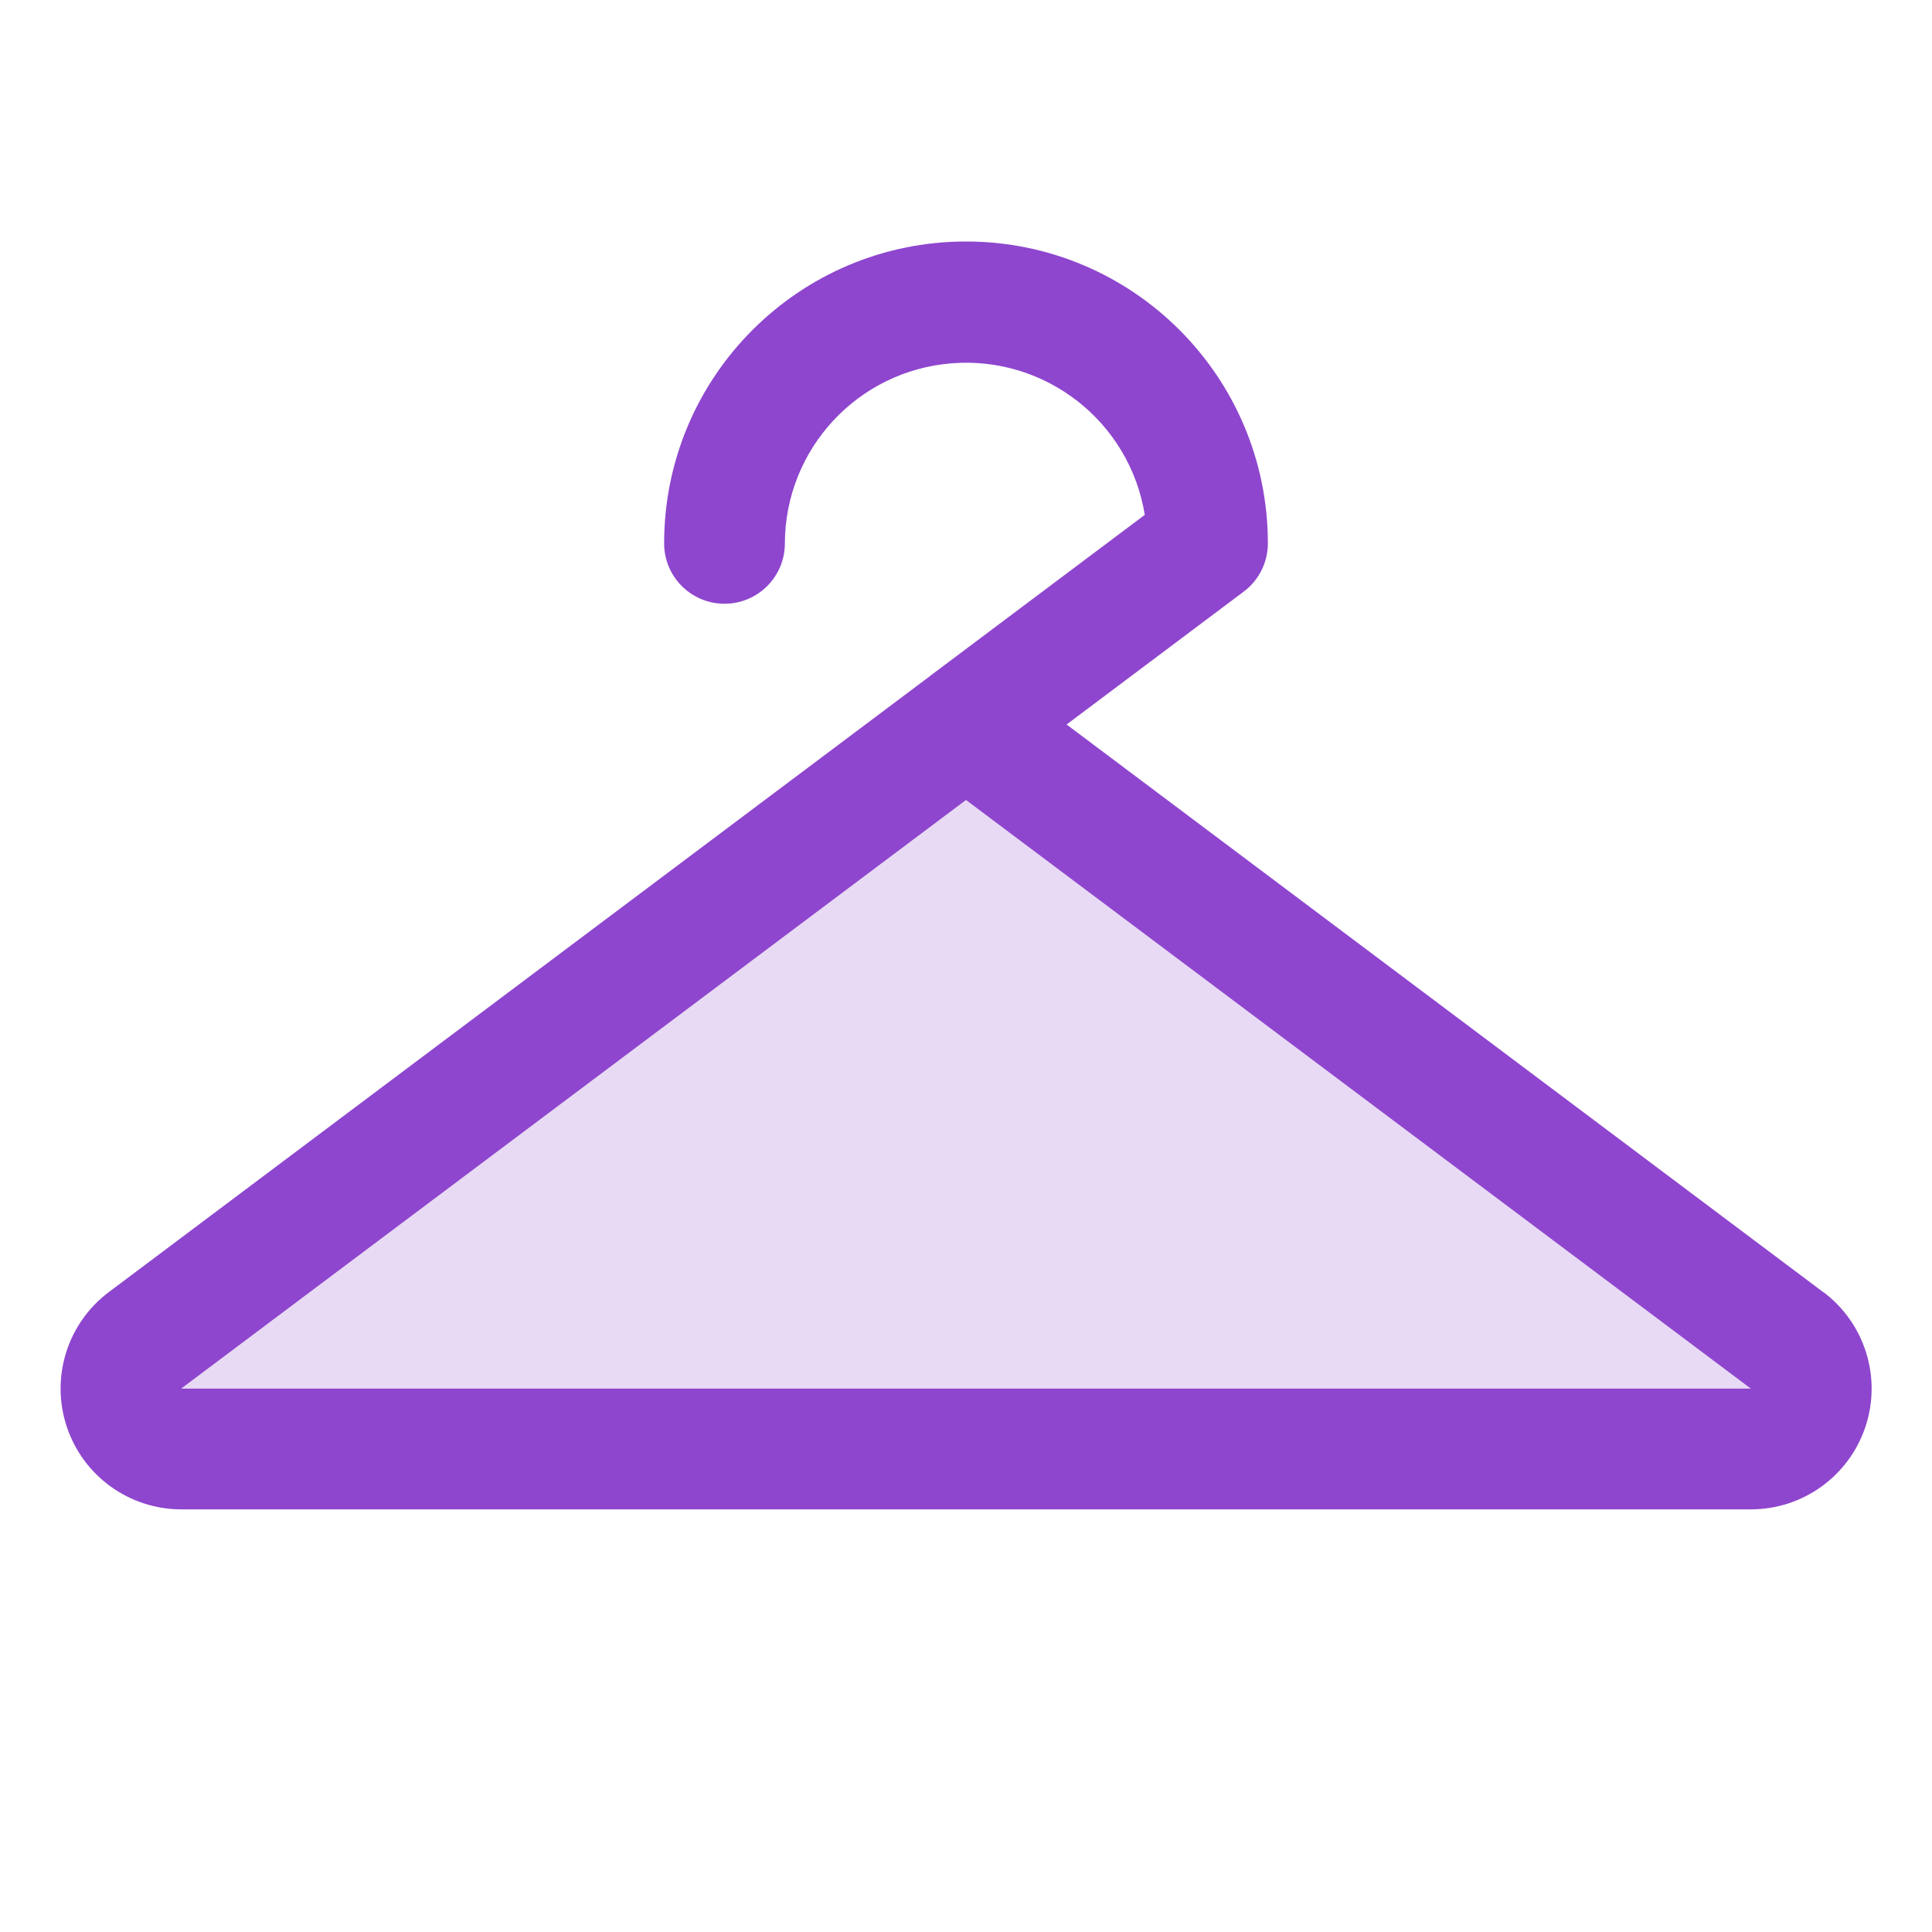
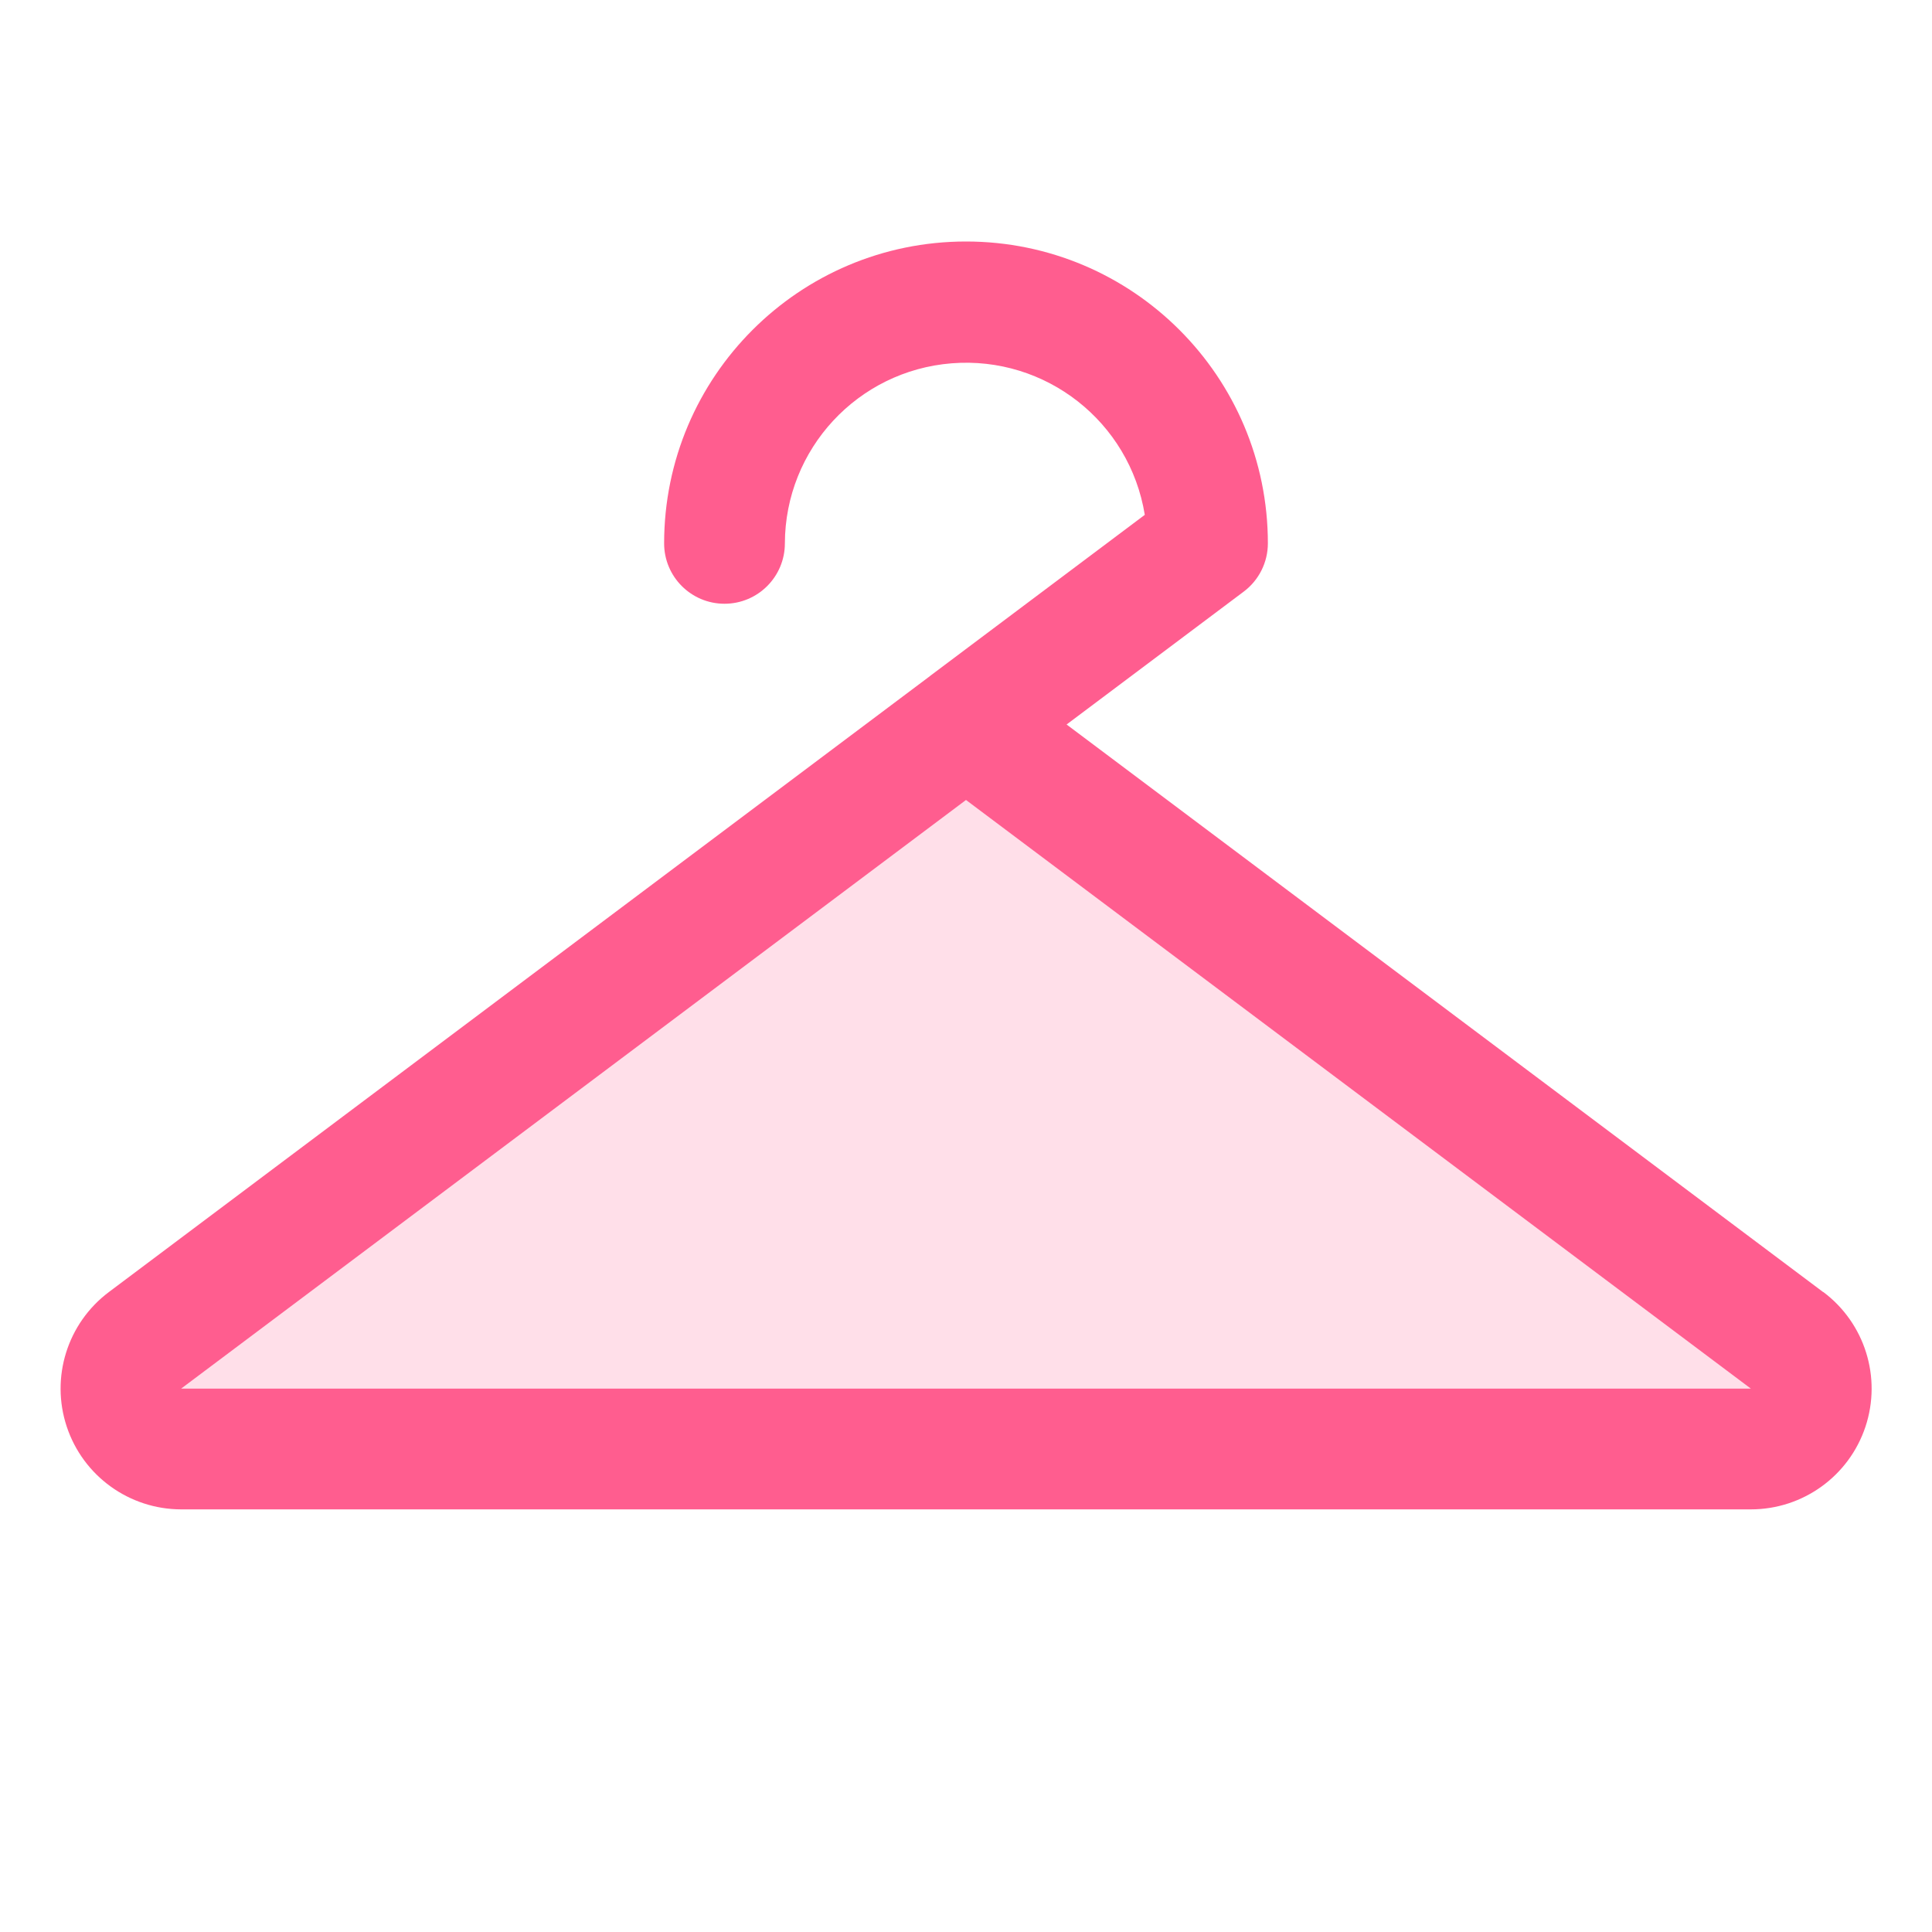
- <svg xmlns="http://www.w3.org/2000/svg" width="32" height="32" fill="#8e46ce" viewBox="0 0 256 256">
+ <svg xmlns="http://www.w3.org/2000/svg" width="32" height="32" fill="#ff5d8f" viewBox="0 0 256 256">
  <path d="M232,192H24a8,8,0,0,1-4.8-14.4L128,96l108.79,81.6A8,8,0,0,1,232,192Z" opacity="0.2" />
  <path d="M241.57,171.2,141.33,96l23.46-17.6A8,8,0,0,0,168,72a40,40,0,1,0-80,0,8,8,0,0,0,16,0,24,24,0,0,1,47.69-3.78L123.34,89.49l-.28.22L14.43,171.2A16,16,0,0,0,24,200H232a16,16,0,0,0,9.6-28.8ZM232,184H24l104-78,104,78Z" />
</svg>
